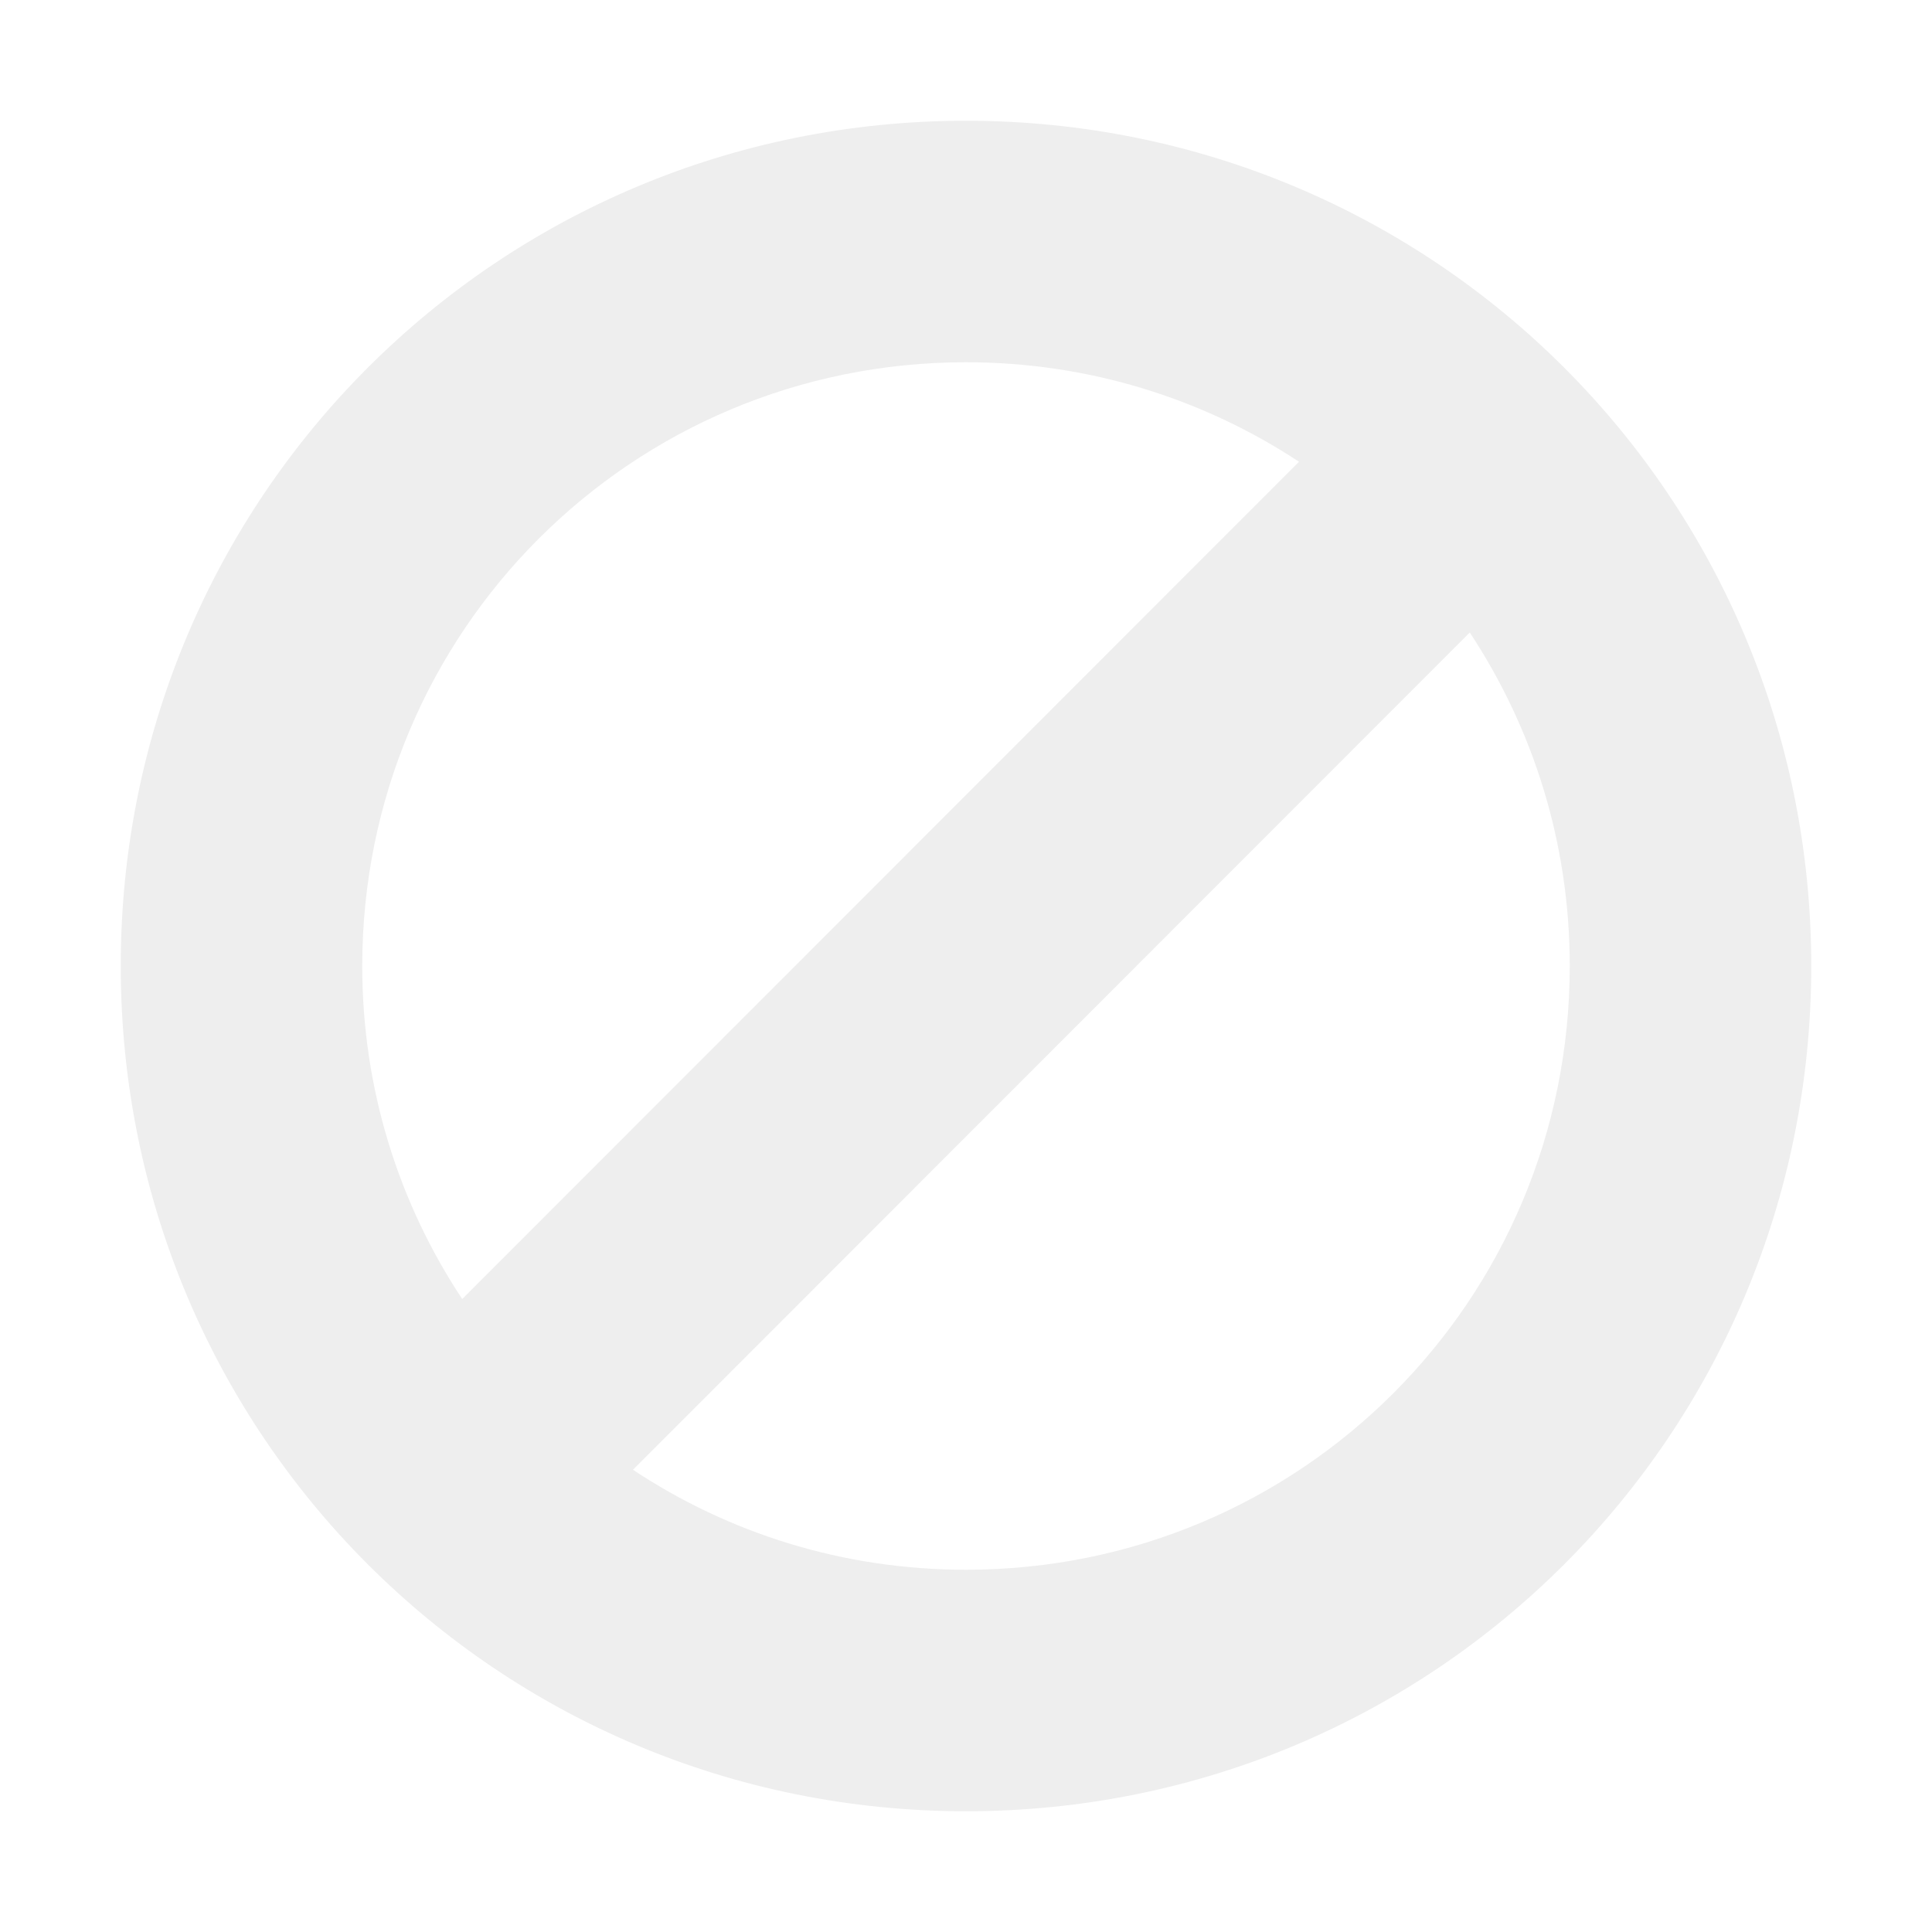
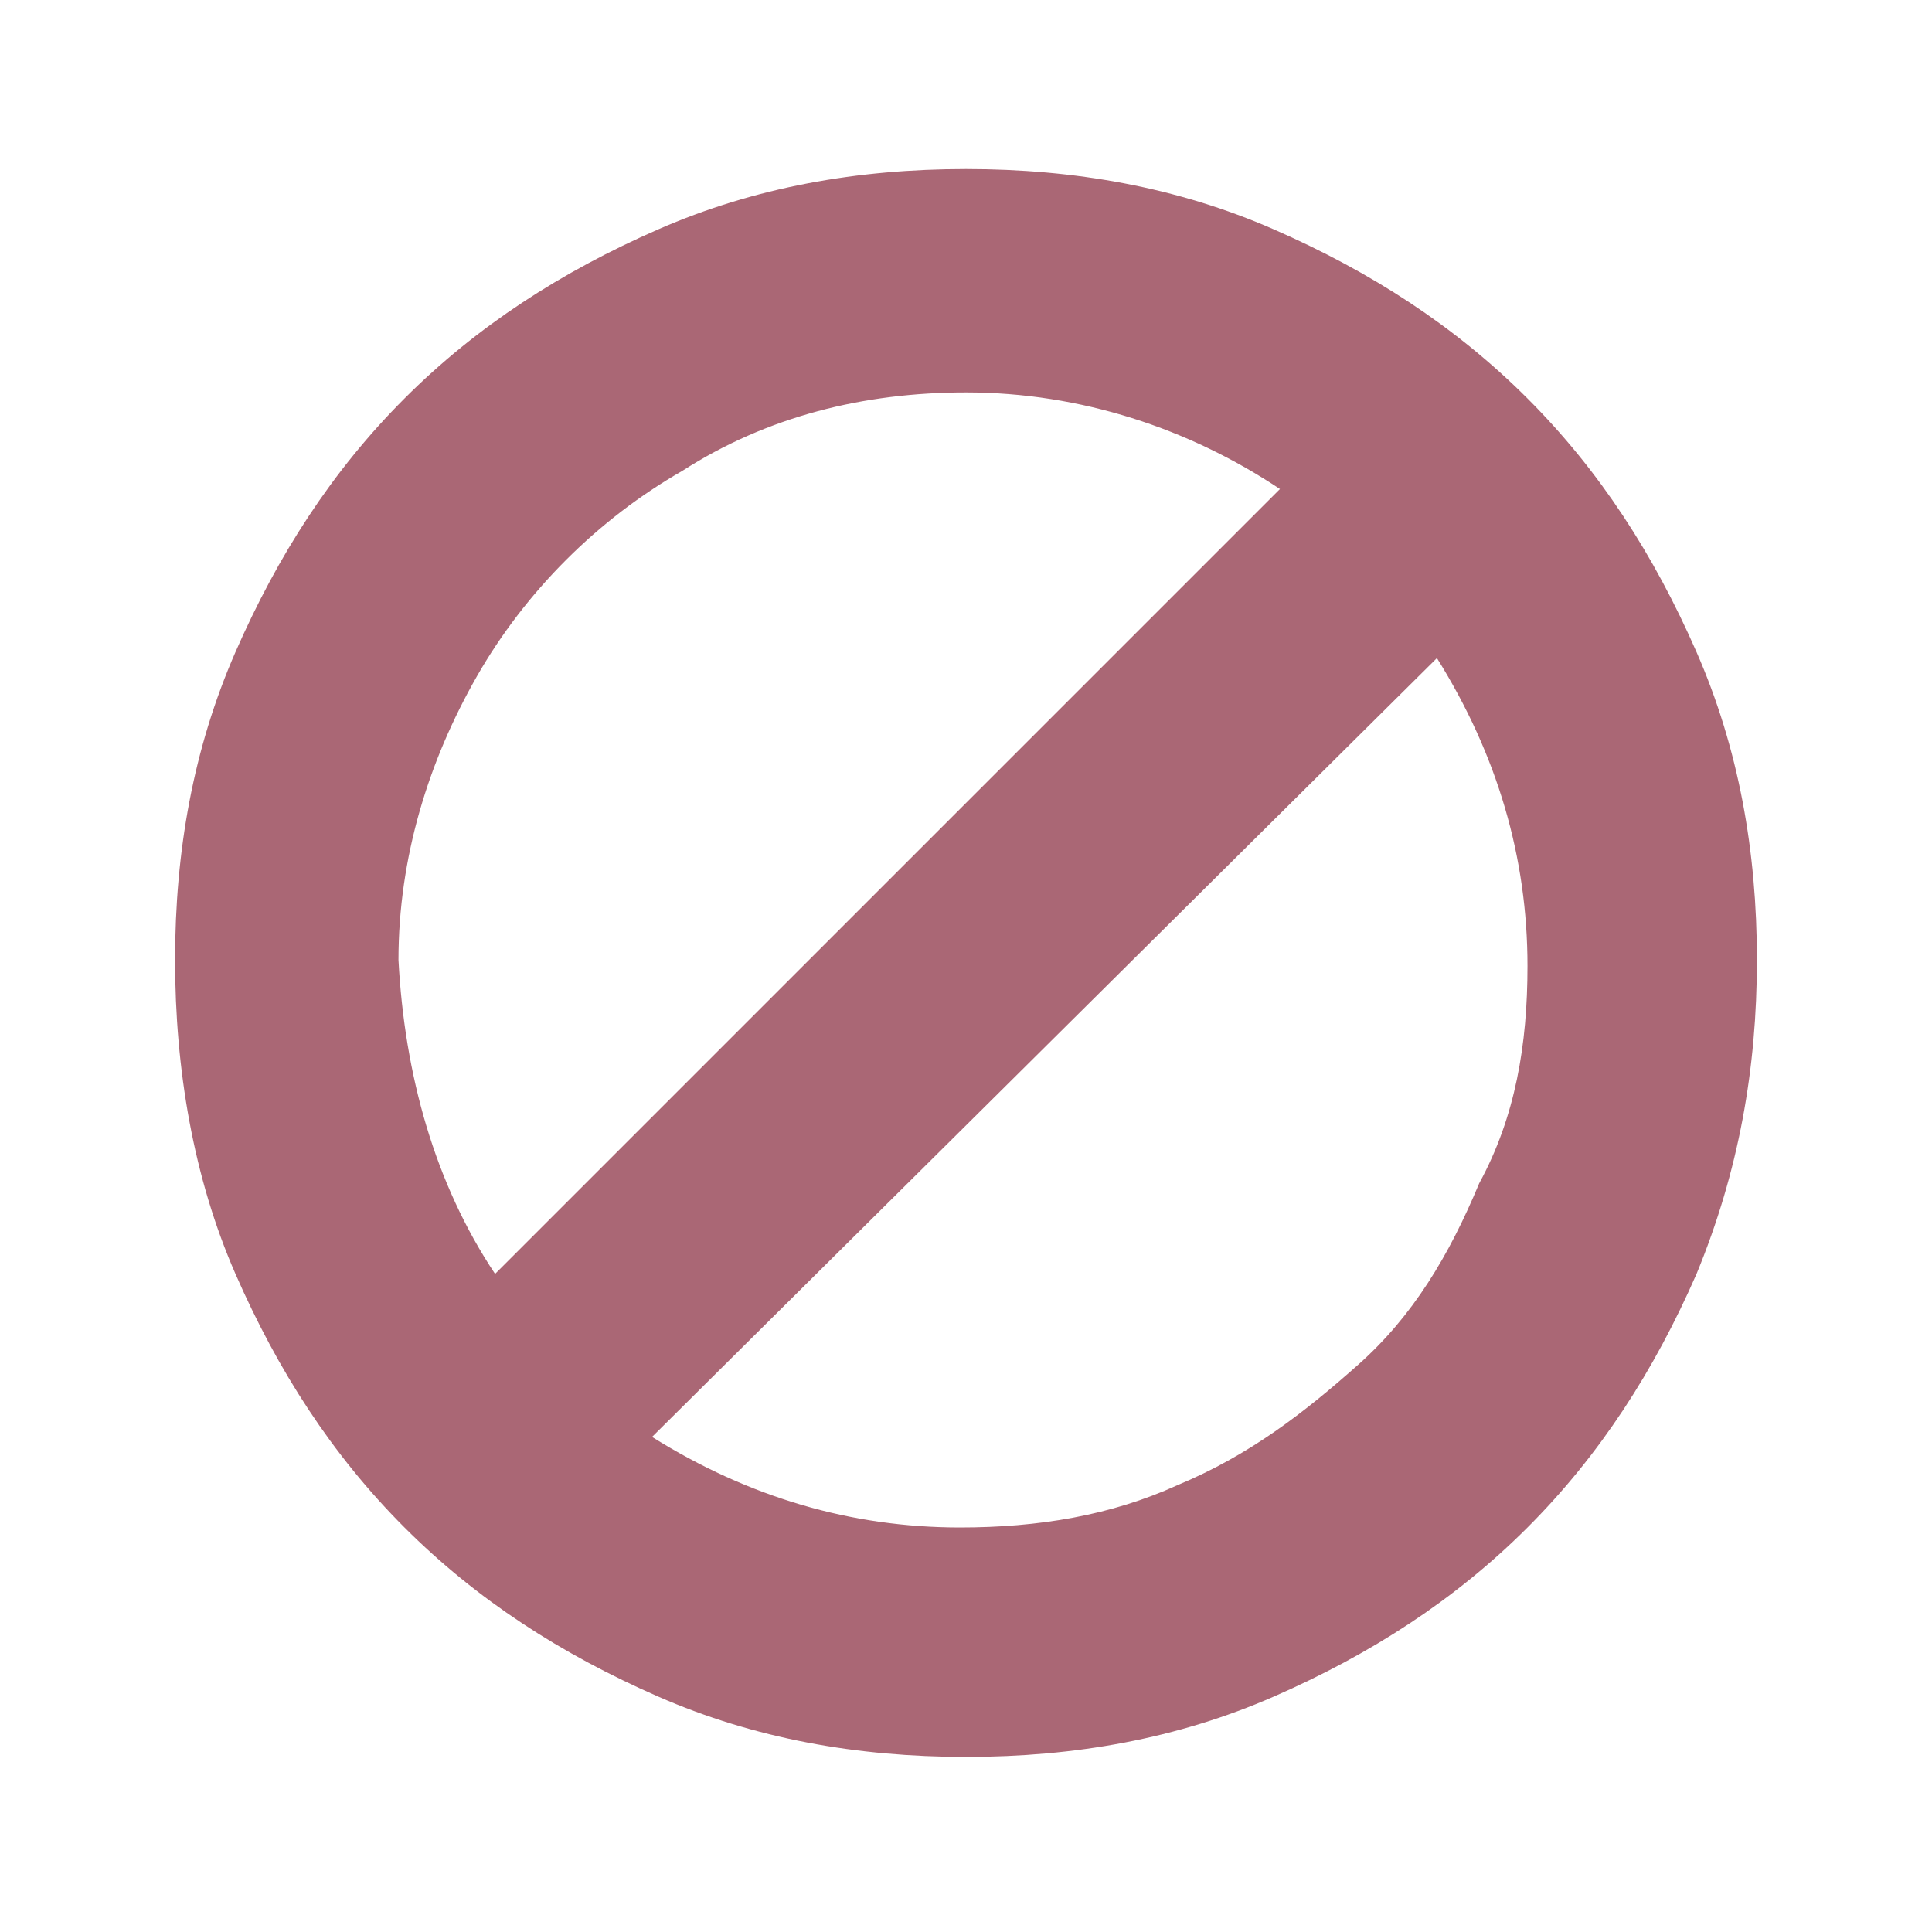
- <svg xmlns="http://www.w3.org/2000/svg" width="16px" height="16px" viewBox="0 0 16 16" version="1.1">
-   <g id="surface1">
-     <defs>
-       <style id="current-color-scheme" type="text/css">
-      .ColorScheme-Text { color:#eeeeee; } .ColorScheme-Highlight { color:#424242; }
-   </style>
-     </defs>
-     <path style="fill:currentColor" class="ColorScheme-Text" d="M 8 1 C 4.121 1 1 4.121 1 8 C 1 11.879 4.121 15 8 15 C 11.879 15 15 11.879 15 8 C 15 4.121 11.879 1 8 1 Z M 8 3 C 9.023 3 9.969 3.305 10.758 3.824 L 3.828 10.758 C 3.305 9.969 3 9.023 3 8 C 3 5.23 5.23 3 8 3 Z M 12.172 5.238 C 12.695 6.031 13 6.977 13 8 C 13 10.77 10.77 13 8 13 C 6.977 13 6.031 12.695 5.242 12.172 Z M 12.172 5.238 " />
-   </g>
+ <svg xmlns="http://www.w3.org/2000/svg" viewBox="0 0 32 32">
+   <path fill="#aa6775" d="M28.1 10.8c.7 1.6 1 3.3 1 5.1s-.3 3.5-1 5.2c-.7 1.6-1.6 3-2.8 4.2-1.2 1.2-2.6 2.1-4.2 2.8-1.6.7-3.3 1-5.1 1-1.8 0-3.5-.3-5.1-1-1.6-.7-3-1.6-4.2-2.8-1.2-1.2-2.1-2.6-2.8-4.2-.7-1.6-1-3.4-1-5.2s.3-3.5 1-5.1c.7-1.6 1.6-3 2.8-4.2s2.6-2.1 4.2-2.8c1.6-.7 3.3-1 5.1-1 1.8 0 3.5.3 5.1 1 1.6.7 3 1.6 4.2 2.8s2.1 2.6 2.8 4.2zM8.2 21.1l13-13c-1.5-1-3.3-1.6-5.2-1.6-1.7 0-3.3.4-4.7 1.3-1.4.8-2.6 2-3.4 3.4-.8 1.4-1.3 3-1.3 4.7.1 1.9.6 3.7 1.6 5.2zM25.3 16c0-1.8-.5-3.5-1.5-5.1l-13 12.9c1.6 1 3.3 1.5 5.1 1.5 1.3 0 2.5-.2 3.6-.7 1.2-.5 2.1-1.2 3-2s1.5-1.8 2-3c.6-1.1.8-2.3.8-3.6z" />
</svg>
